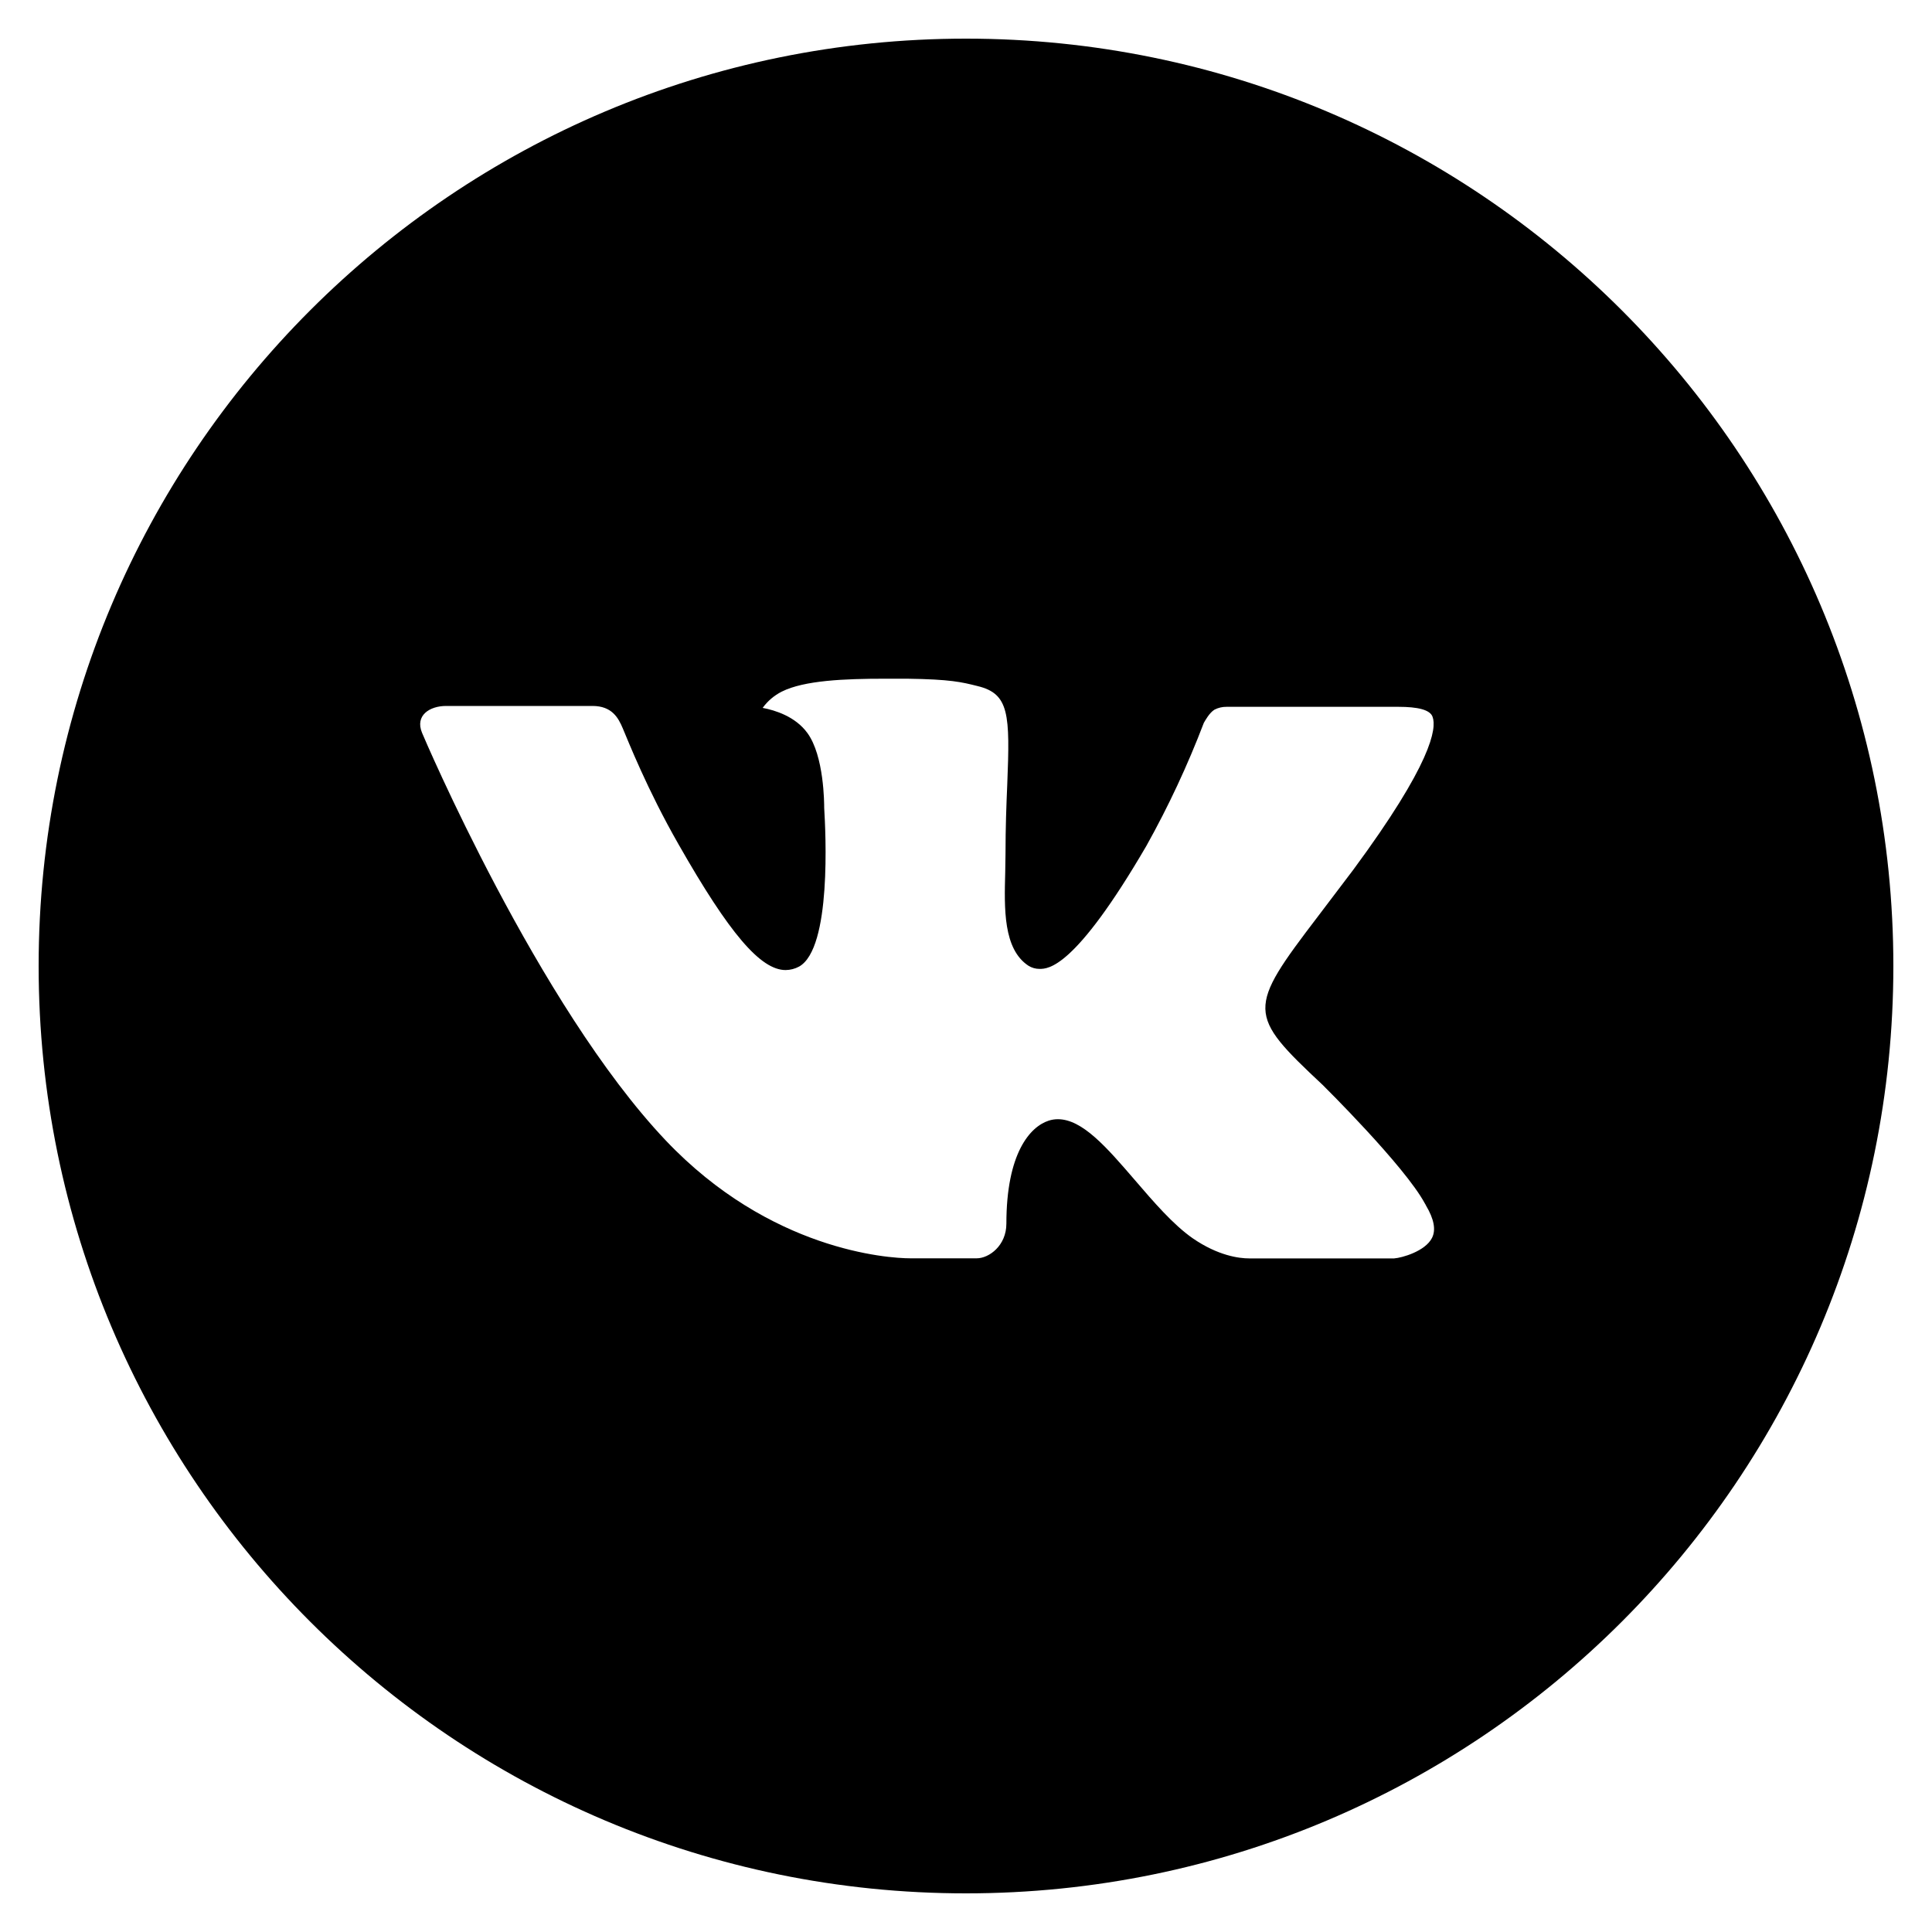
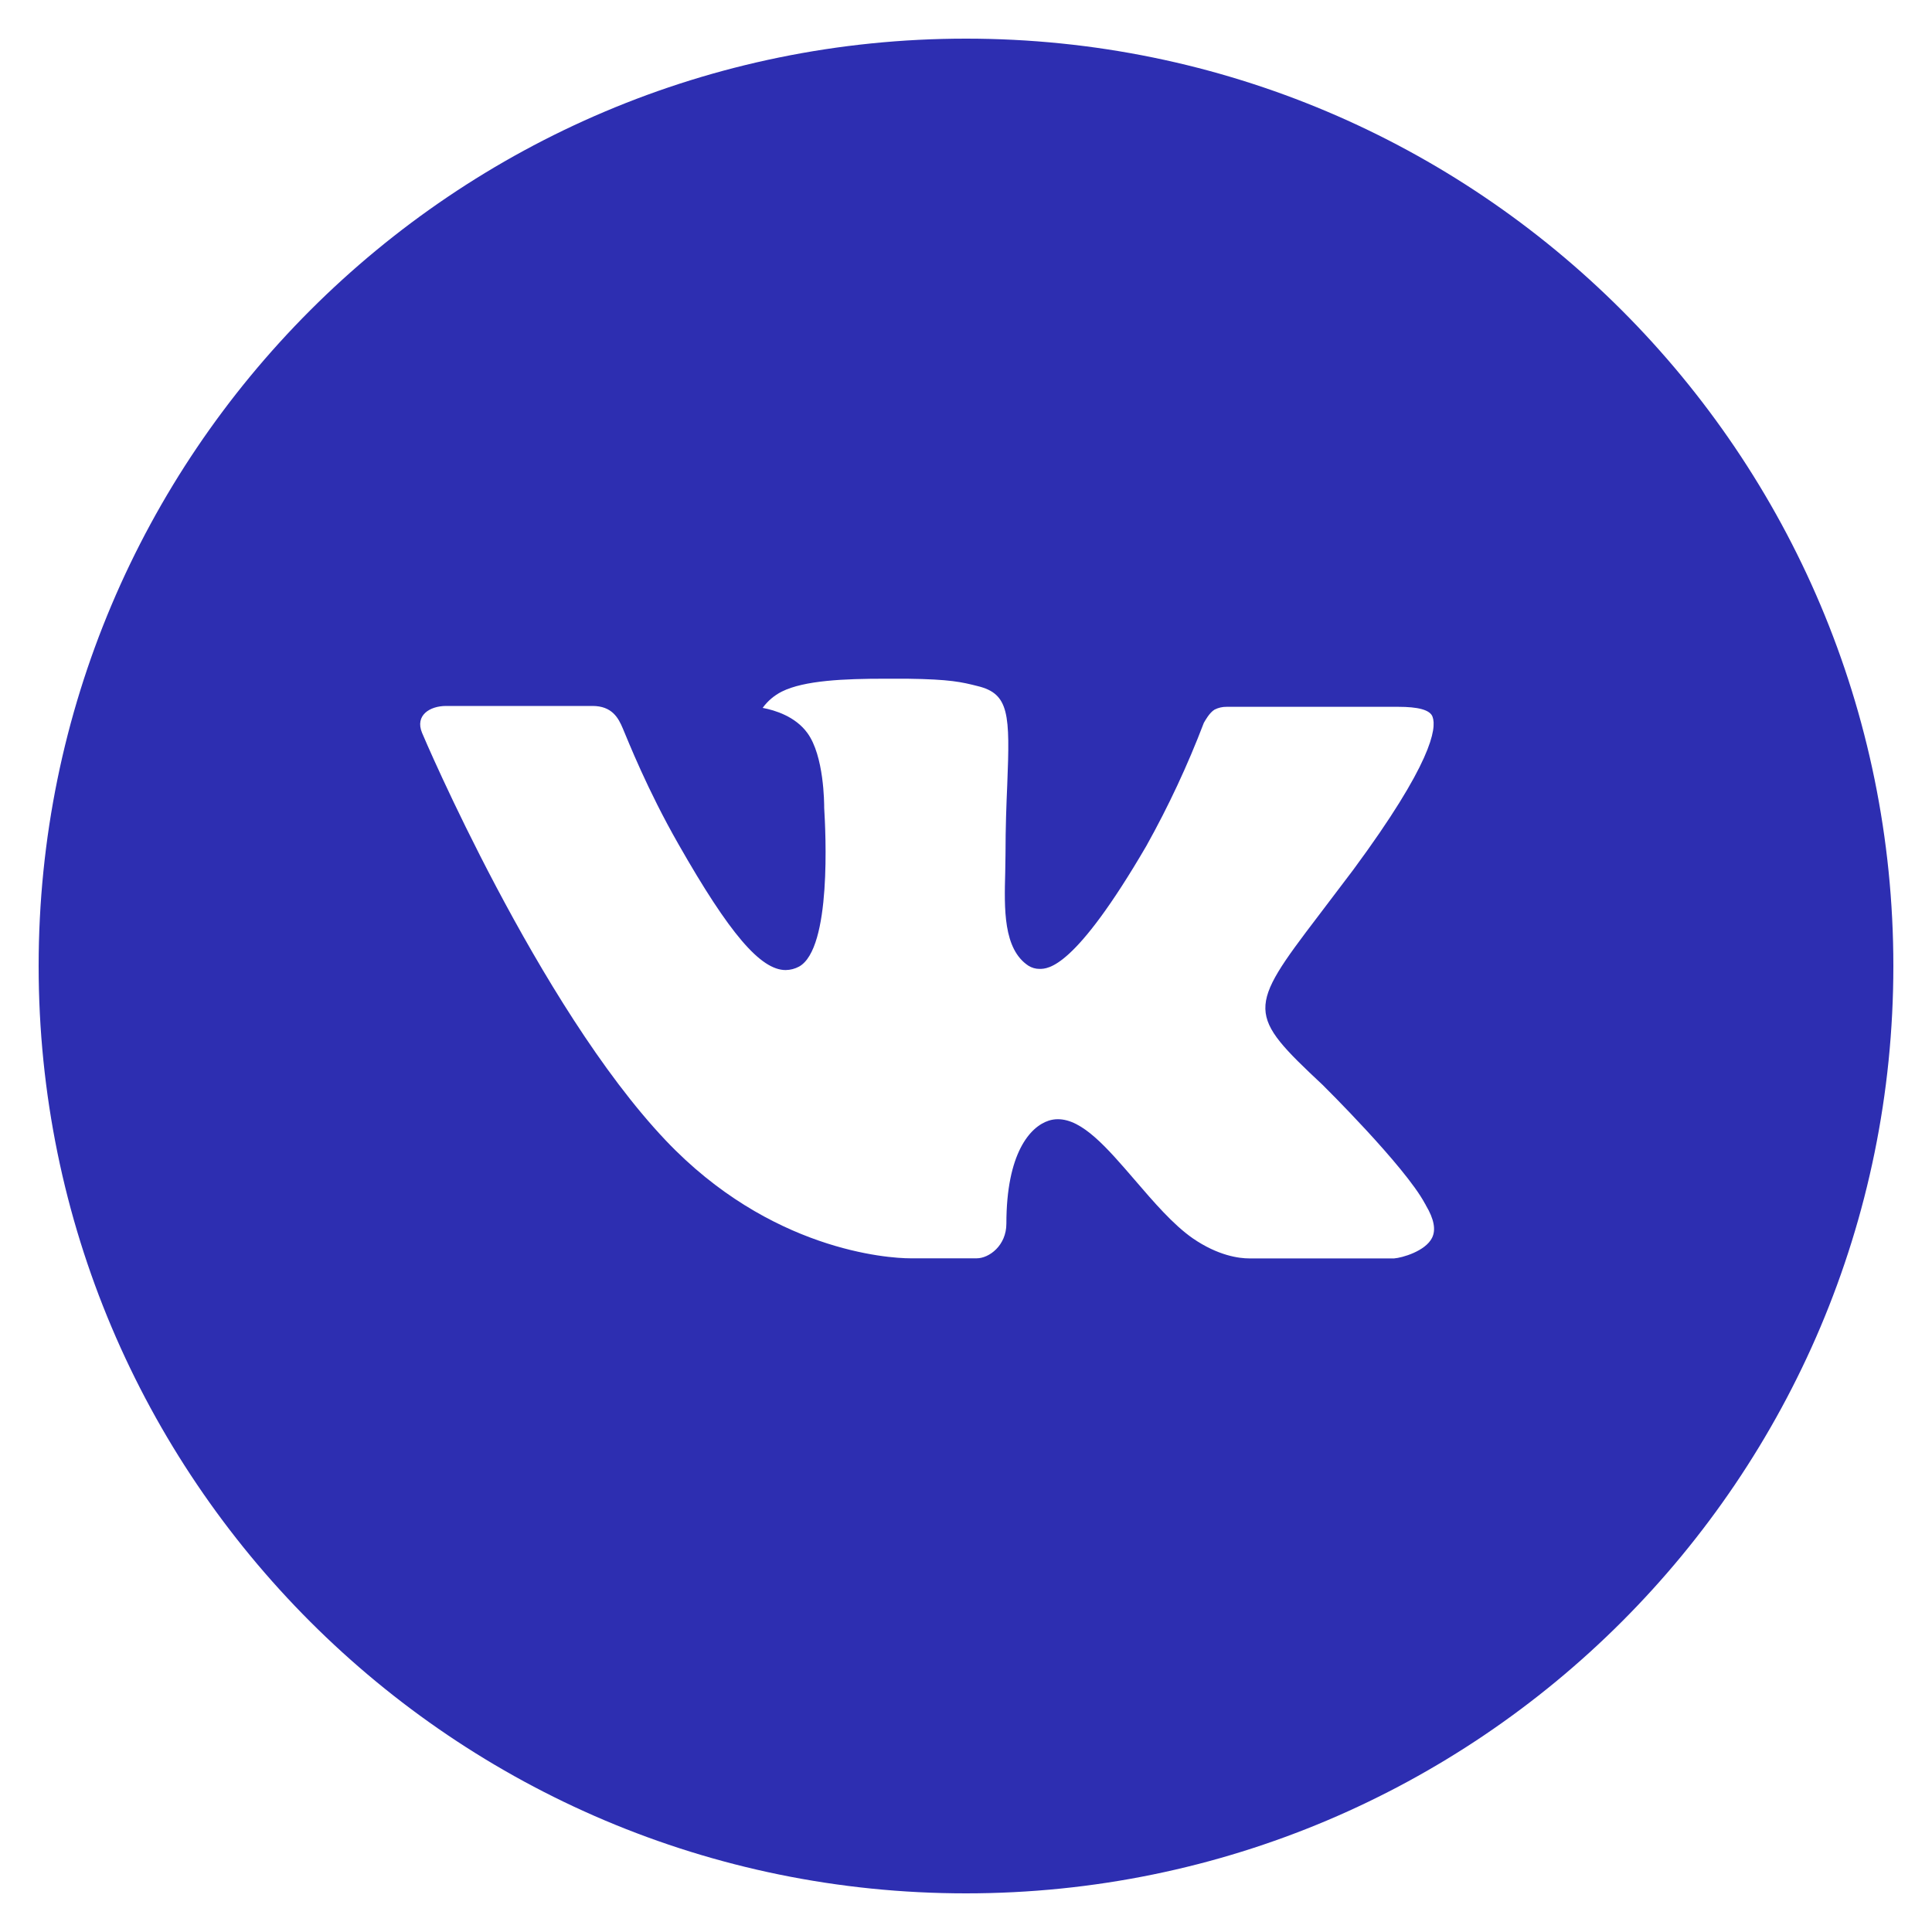
- <svg xmlns="http://www.w3.org/2000/svg" fill="#000000" width="800px" height="800px" viewBox="0 0 20 20">
+ <svg xmlns="http://www.w3.org/2000/svg" fill="#2d2eb1" width="800px" height="800px" viewBox="0 0 20 20">
  <path d="M10 .4C4.698.4.4 4.698.4 10s4.298 9.6 9.6 9.6 9.6-4.298 9.6-9.6S15.302.4 10 .4zm3.692 10.831s.849.838 1.058 1.227c.006.008.009.016.011.02.085.143.105.254.063.337-.07.138-.31.206-.392.212h-1.5c-.104 0-.322-.027-.586-.209-.203-.142-.403-.375-.598-.602-.291-.338-.543-.63-.797-.63a.305.305 0 0 0-.095.015c-.192.062-.438.336-.438 1.066 0 .228-.18.359-.307.359h-.687c-.234 0-1.453-.082-2.533-1.221-1.322-1.395-2.512-4.193-2.522-4.219-.075-.181.08-.278.249-.278h1.515c.202 0 .268.123.314.232.054.127.252.632.577 1.2.527.926.85 1.302 1.109 1.302a.3.3 0 0 0 .139-.036c.338-.188.275-1.393.26-1.643 0-.047-.001-.539-.174-.775-.124-.171-.335-.236-.463-.26a.55.55 0 0 1 .199-.169c.232-.116.65-.133 1.065-.133h.231c.45.006.566.035.729.076.33.079.337.292.308 1.021-.009.207-.018.441-.018.717 0 .06-.003.124-.003.192-.01.371-.022.792.24.965a.216.216 0 0 0 .114.033c.091 0 .365 0 1.107-1.273a9.718 9.718 0 0 0 .595-1.274c.015-.026.059-.106.111-.137a.266.266 0 0 1 .124-.029h1.781c.194 0 .327.029.352.104.044.119-.008.482-.821 1.583l-.363.479c-.737.966-.737 1.015.046 1.748z" />
</svg>
